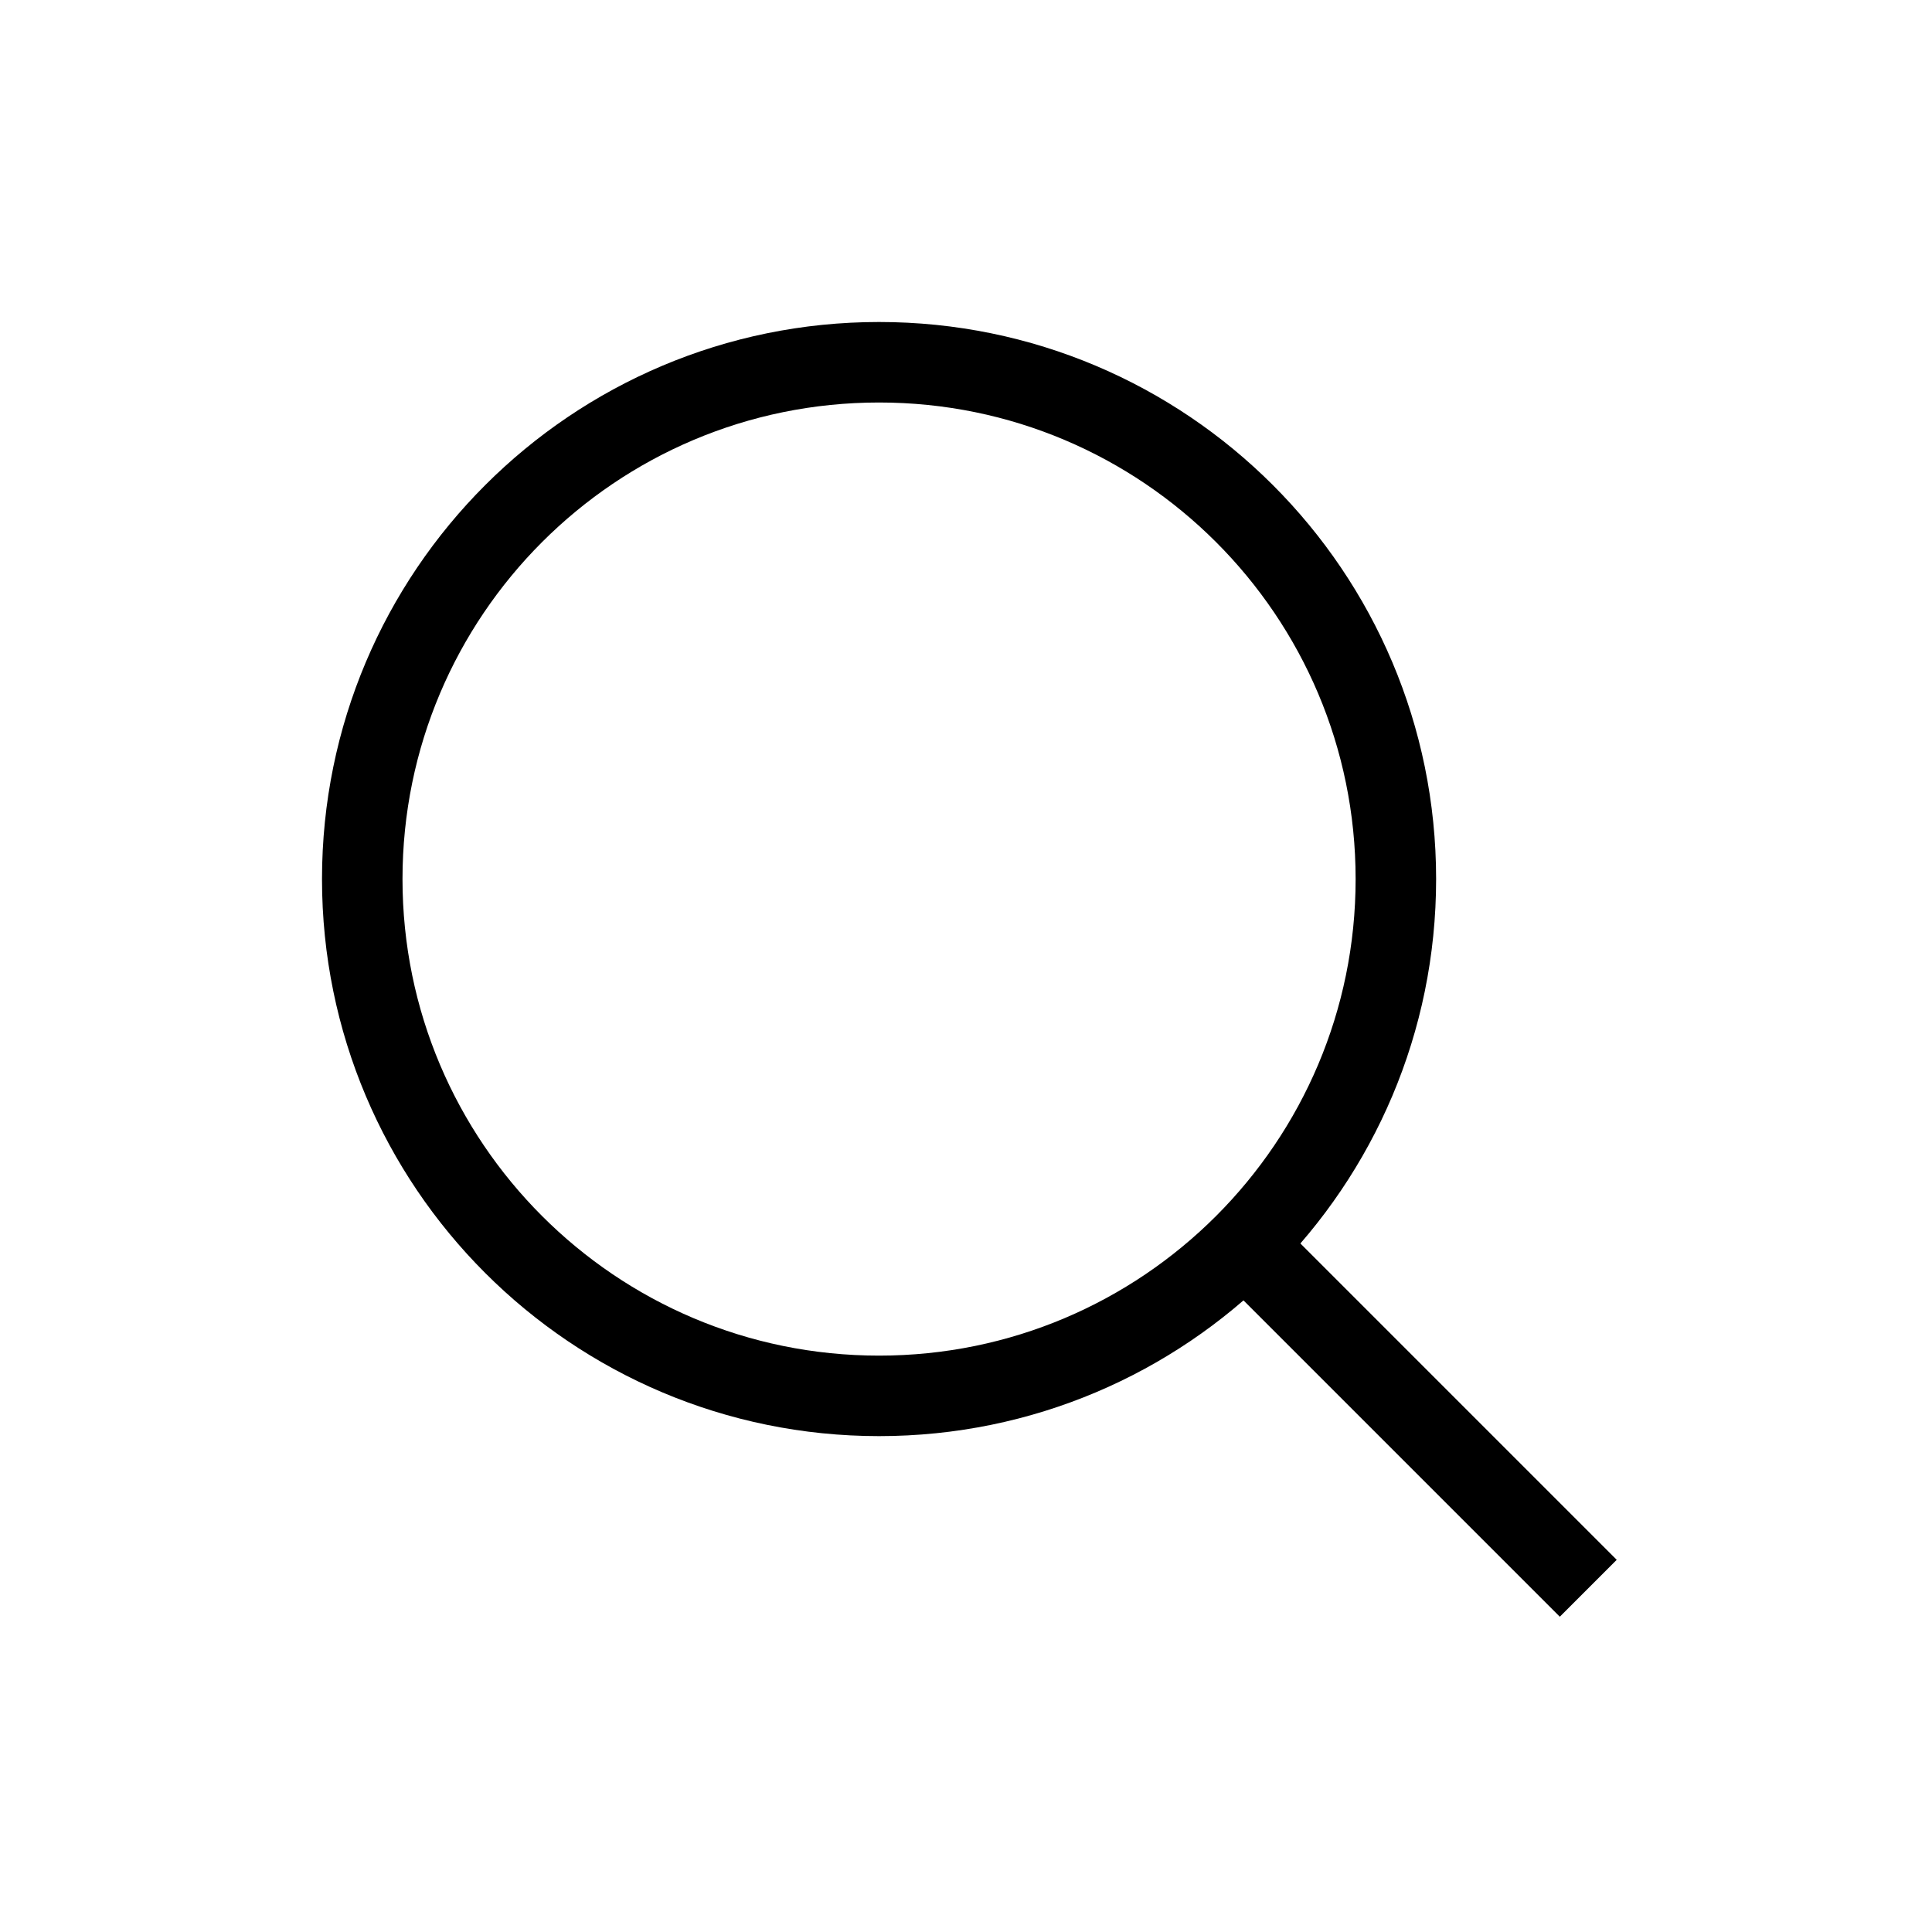
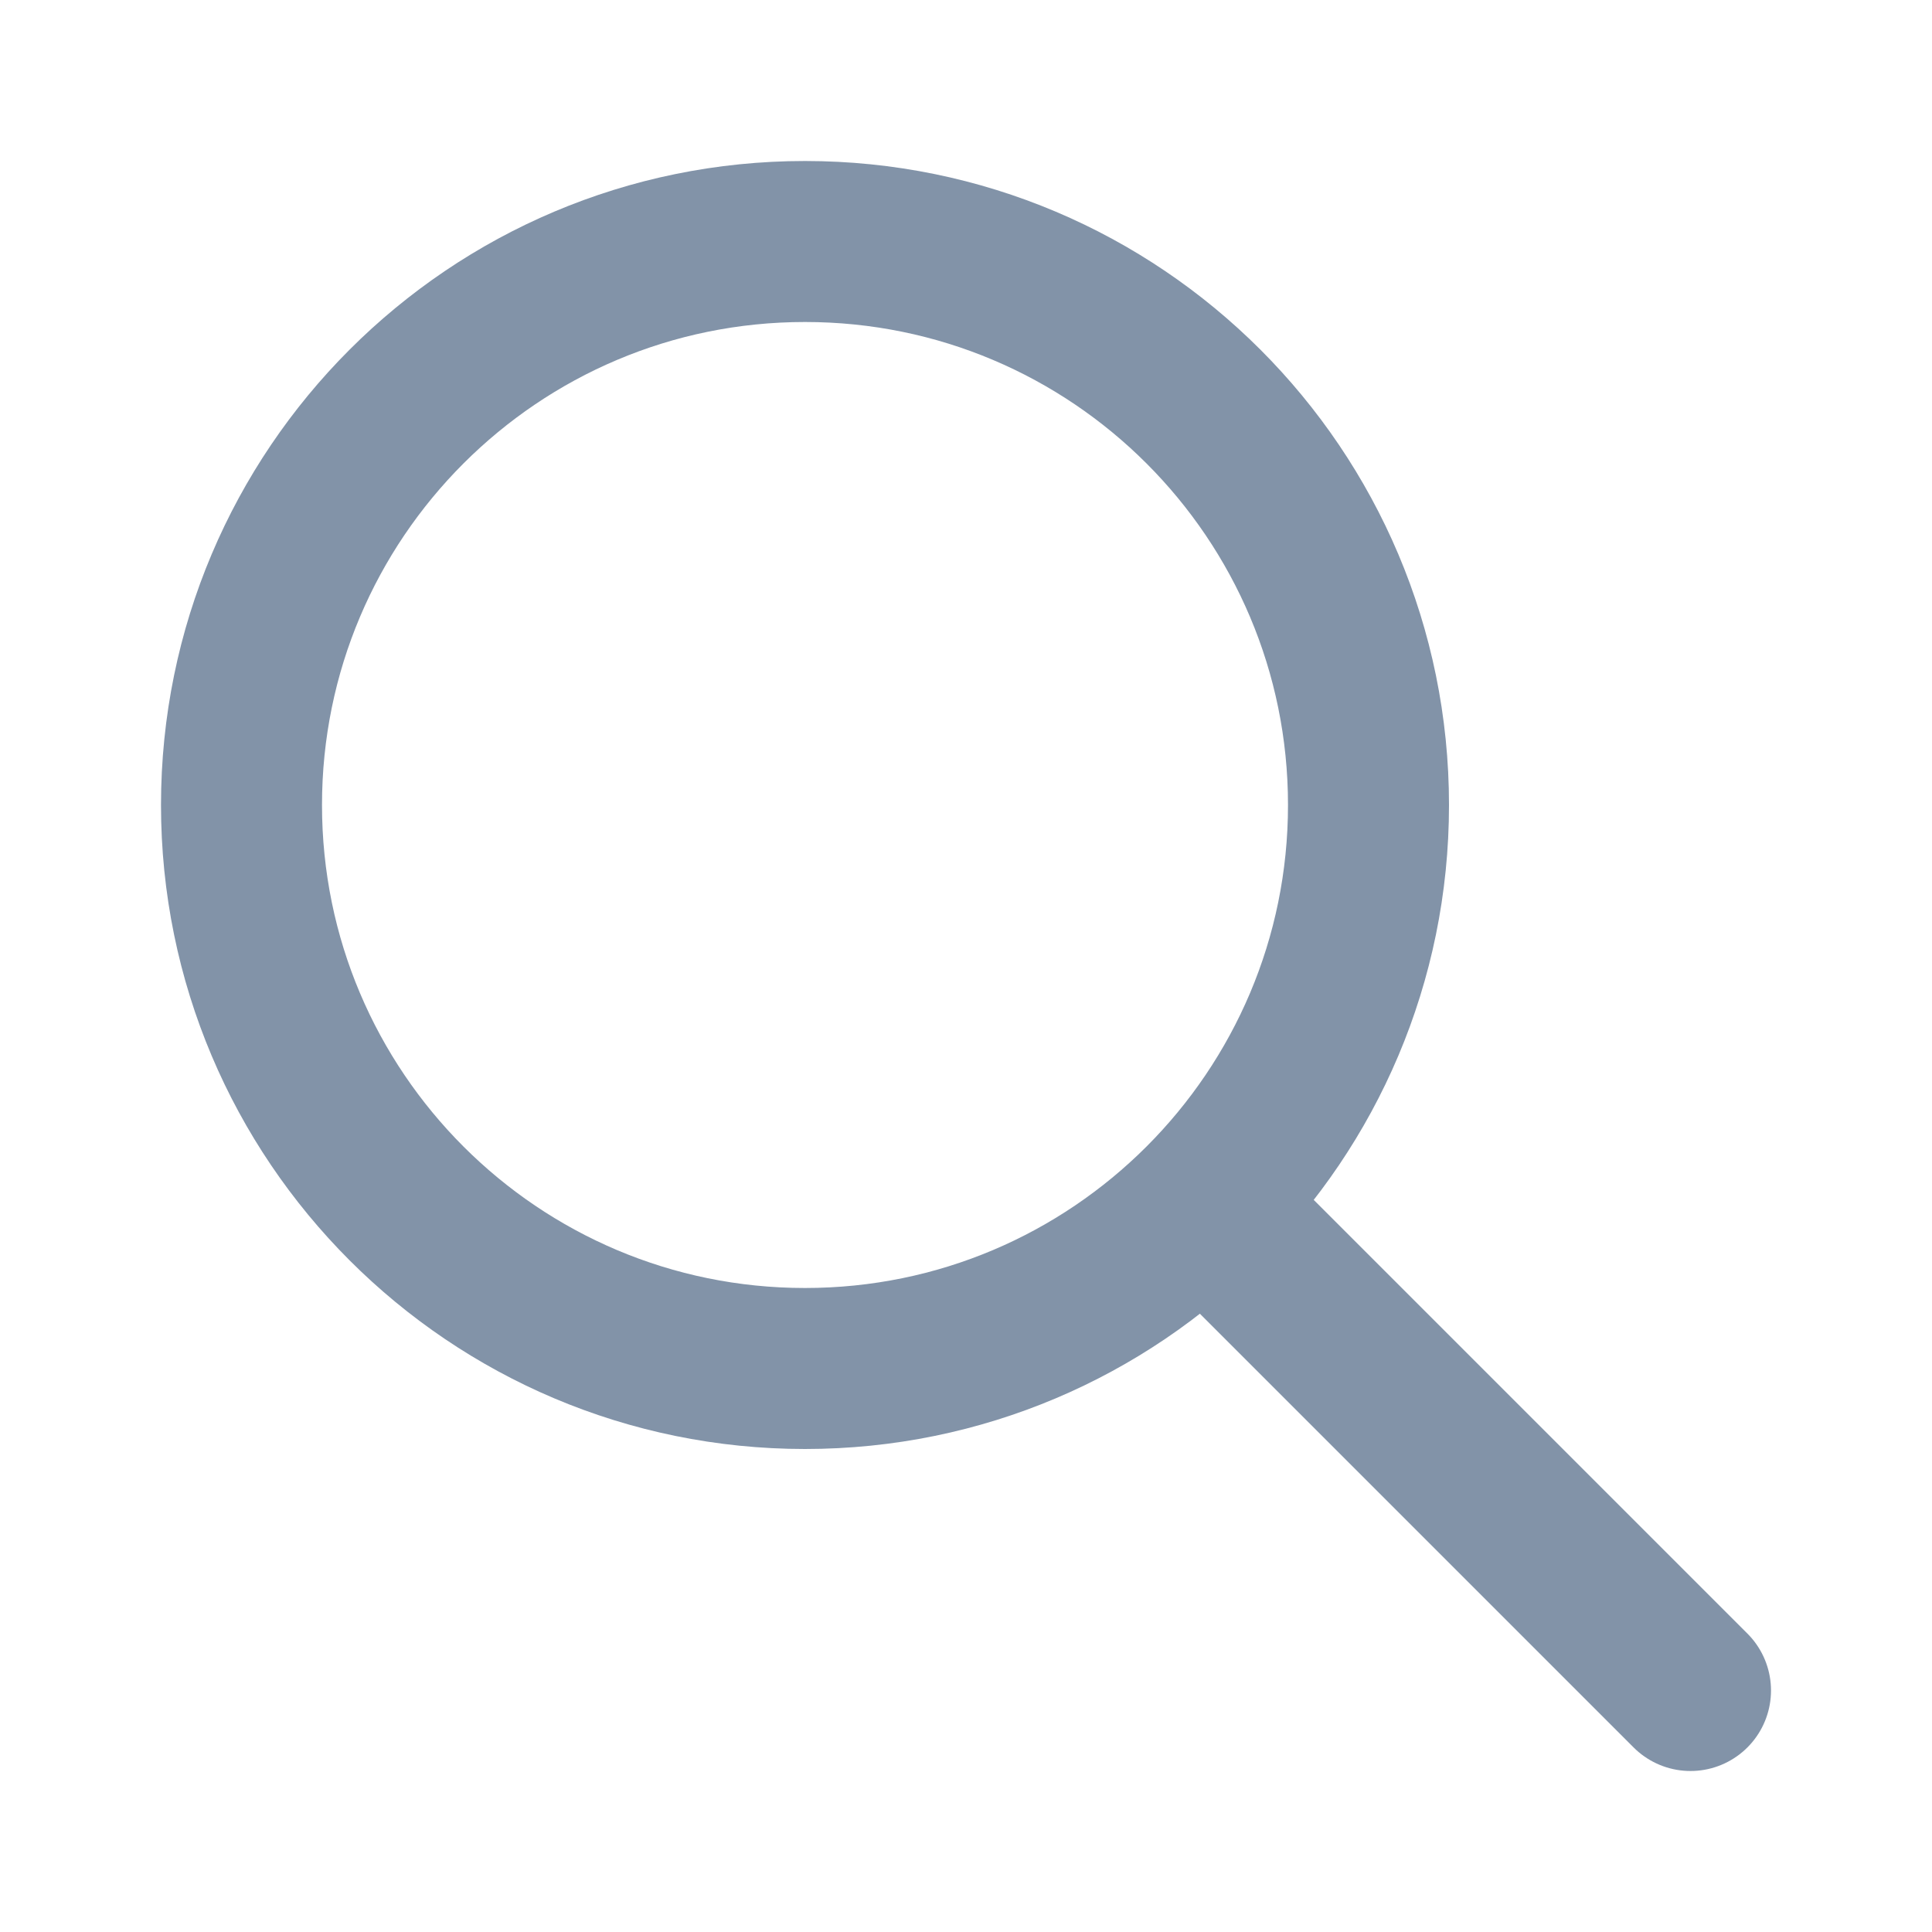
- <svg xmlns="http://www.w3.org/2000/svg" viewBox="0 0 24 24">
-   <defs>
-     <style>
-       .cls-1 {
-         fill: none;
-         stroke: #000;
-         stroke-miterlimit: 10;
-       }
-     </style>
-   </defs>
-   <g id="图层_2" data-name="图层 2">
-     <g id="搜索">
-       <circle class="cls-1" cx="10.92" cy="10.92" r="6.42" />
-       <path class="cls-1" d="M15.46,15.46l4.27,4.27" />
-     </g>
-   </g>
+ <svg xmlns="http://www.w3.org/2000/svg" width="24" height="24" viewBox="0 0 24 24" fill="none" stroke="#8293a8" stroke-width="2" stroke-linecap="round" stroke-linejoin="round">
+   <path d="M3 10a7 7 0 1 0 14 0a7 7 0 1 0 -14 0" />
+   <path d="M21 21l-6 -6" />
</svg>
